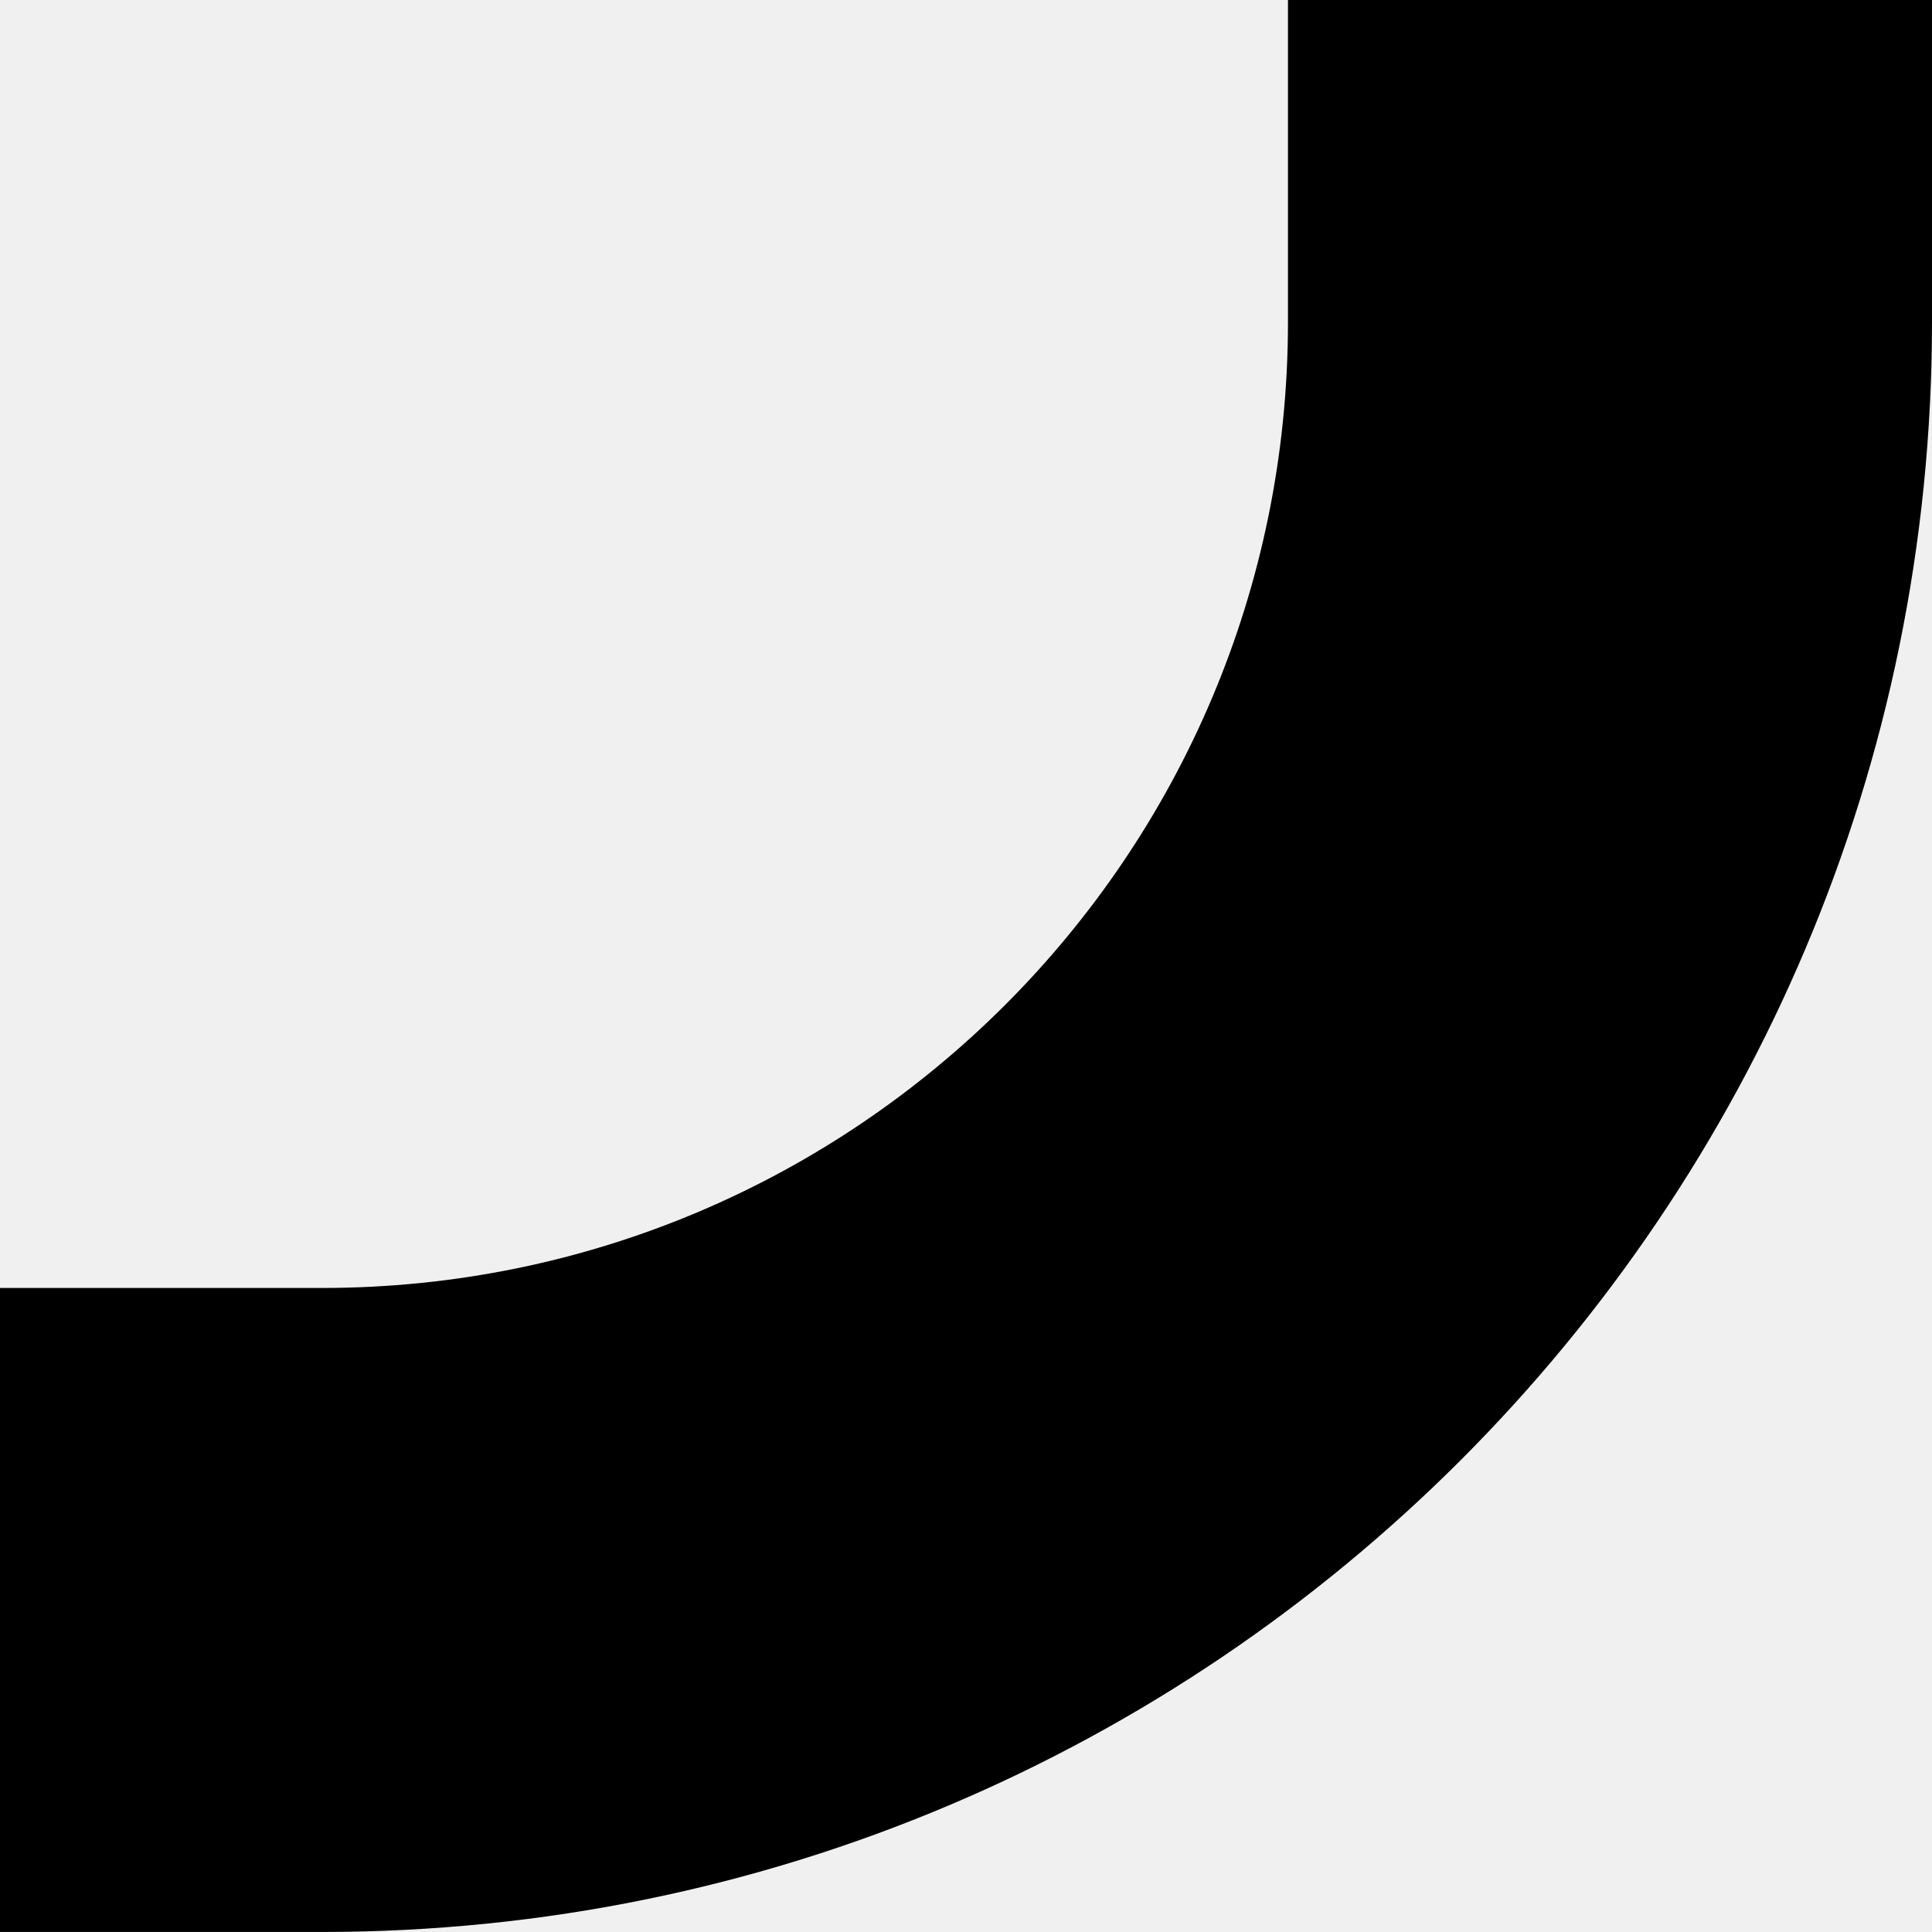
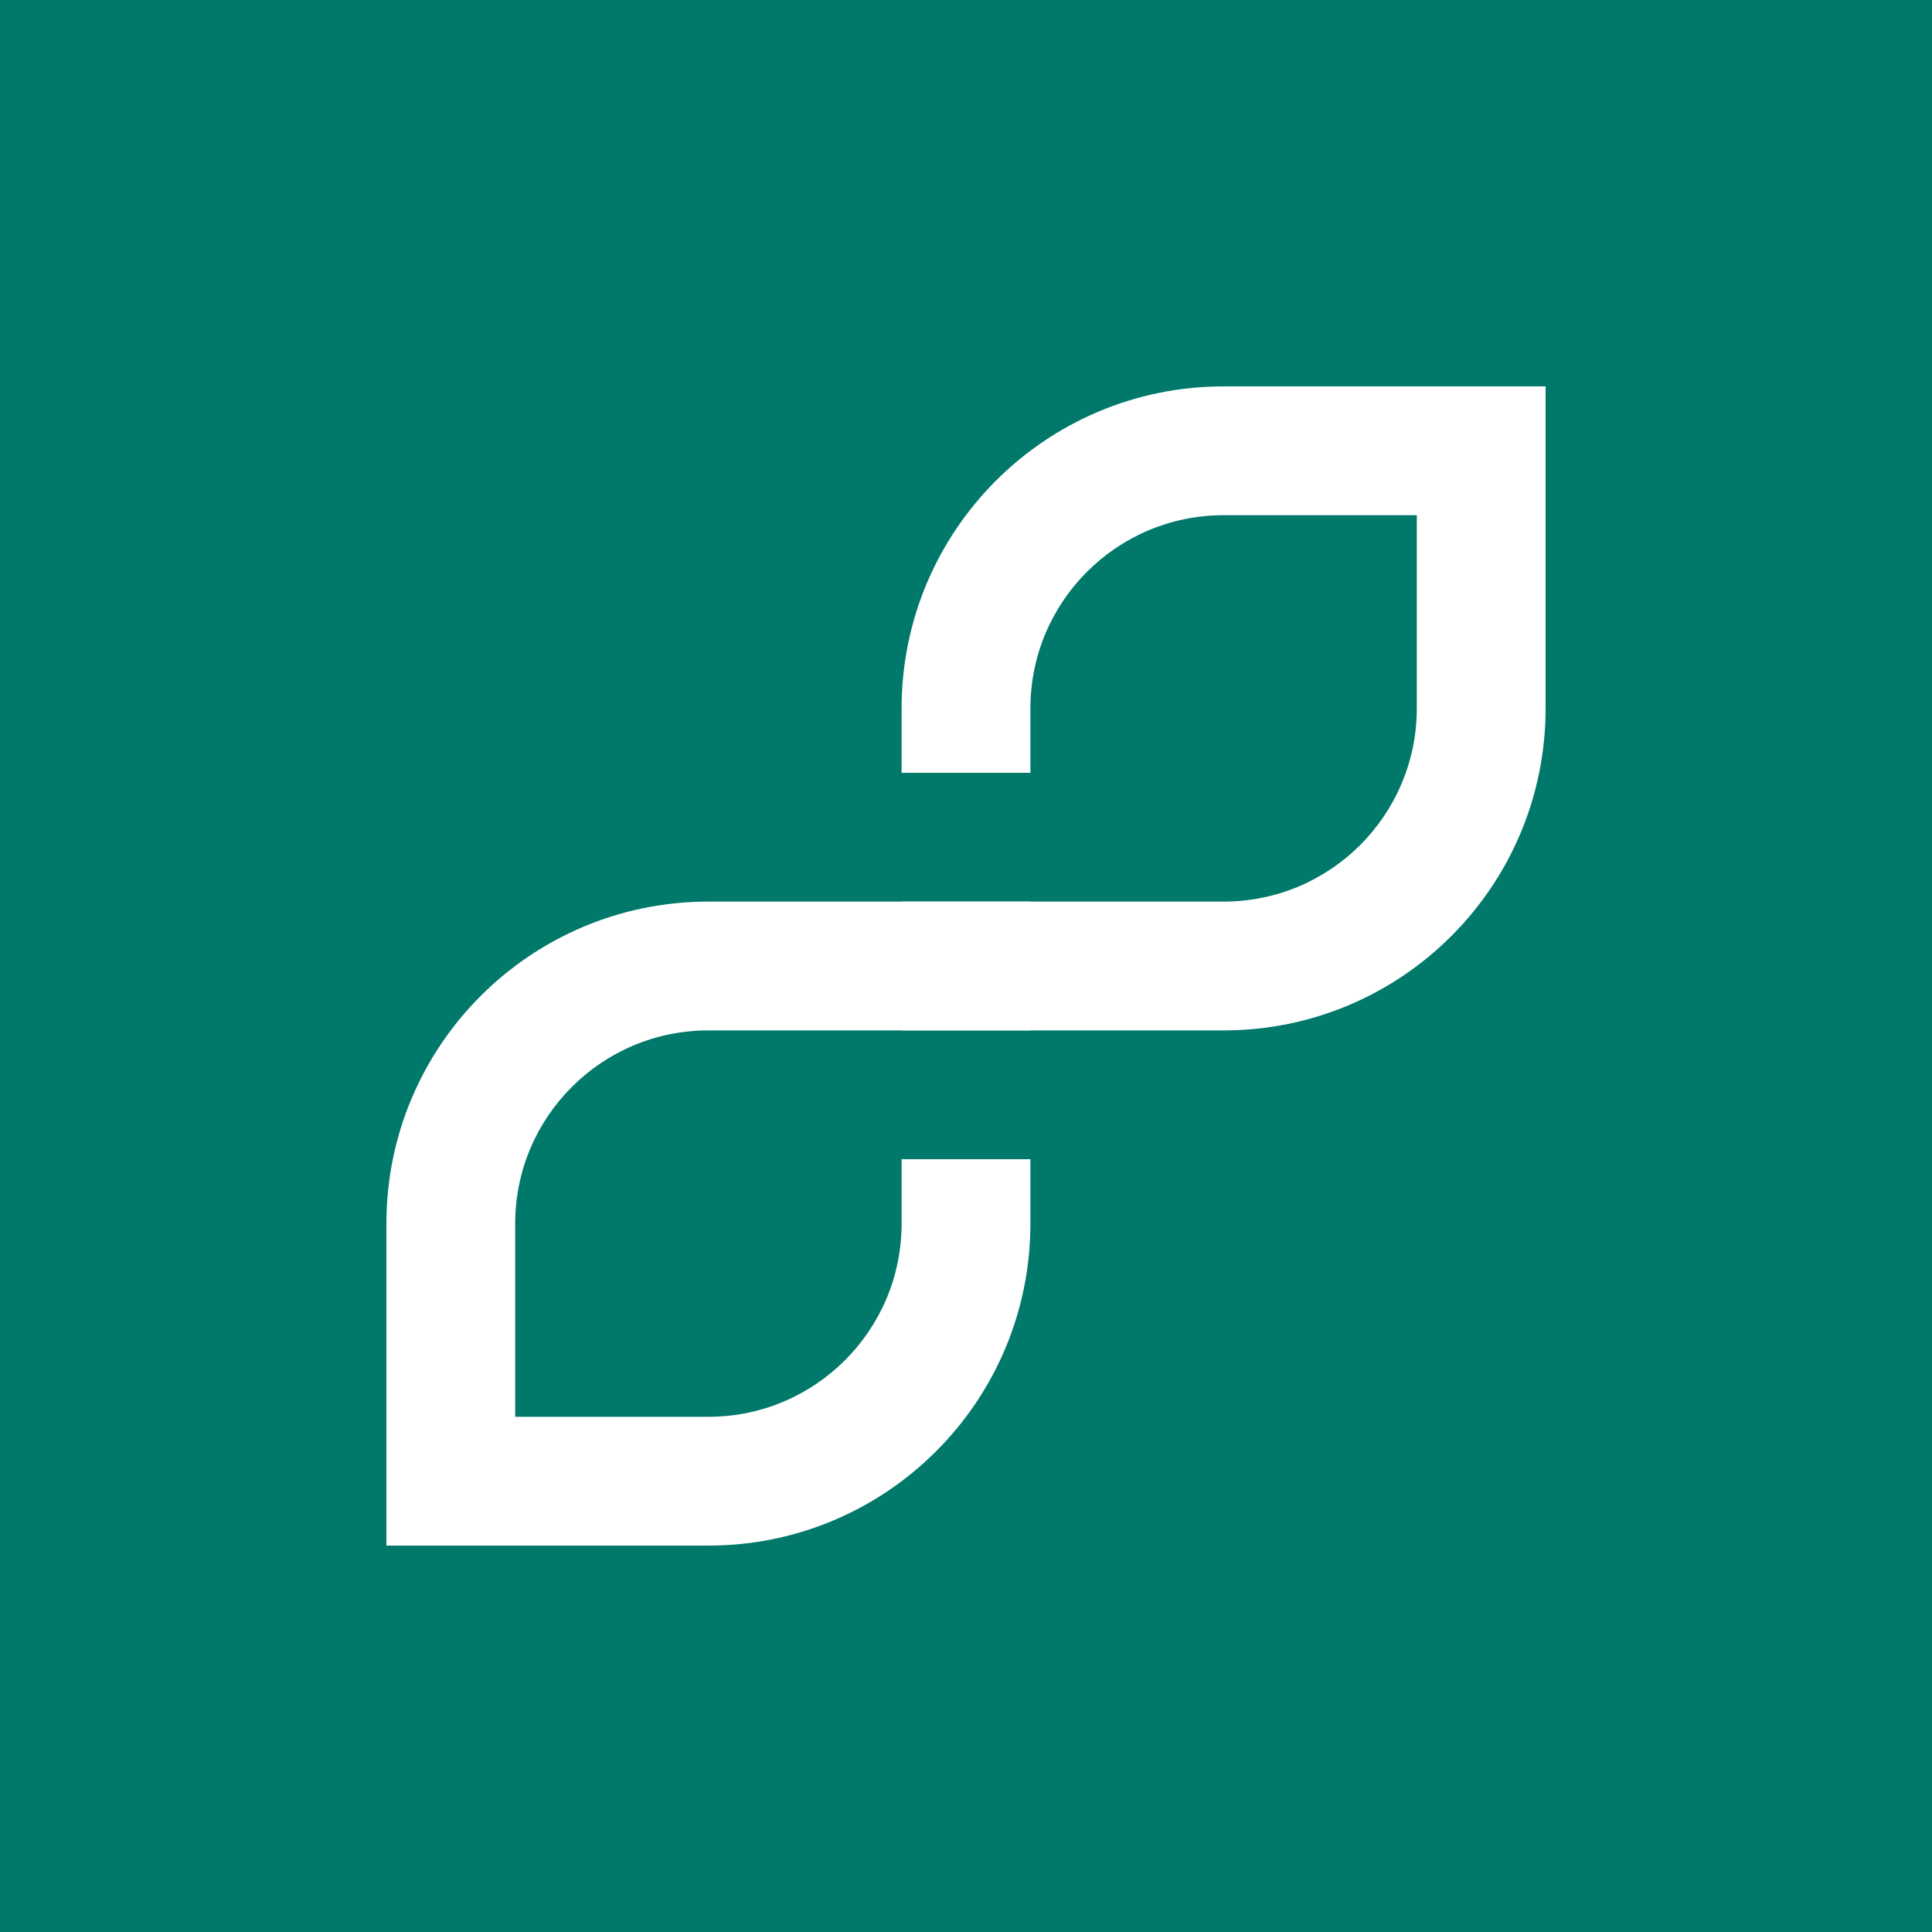
- <svg xmlns="http://www.w3.org/2000/svg" id="uuid-548c0309-8738-4576-b2c8-a948372eddde" viewBox="0 0 564.93 564.93">
-   <path d="M564.93,0v94.15c0,260-210.77,470.77-470.77,470.77H0v-188.31h94.15c156,0,282.46-126.46,282.46-282.46V0h188.31Z" style="fill-rule:evenodd; stroke-width:0px;" />
+ <svg xmlns="http://www.w3.org/2000/svg" width="700" height="700" viewBox="0 0 120 120" fill="none">
+   <rect width="120" height="120" fill="#00796B" />
+   <path fill-rule="evenodd" clip-rule="evenodd" d="M64 48L64 44C64 37.373 69.373 32 76 32L96 32L96 24L76 24C64.954 24 56 32.954 56 44L56 48L64 48Z" fill="white" />
+   <path fill-rule="evenodd" clip-rule="evenodd" d="M88 24L88 44C88 50.627 82.627 56 76 56L56 56L56 64L76 64C87.046 64 96 55.046 96 44L96 24L88 24Z" fill="white" />
+   <path fill-rule="evenodd" clip-rule="evenodd" d="M56 72L56 76C56 82.627 50.627 88 44 88L24 88L24 96L44 96C55.046 96 64 87.046 64 76L64 72L56 72Z" fill="white" />
+   <path fill-rule="evenodd" clip-rule="evenodd" d="M32 96L32 76C32 69.373 37.373 64 44 64L64 64L64 56L44 56C32.954 56 24 64.954 24 76L24 96L32 96Z" fill="white" />
</svg>
